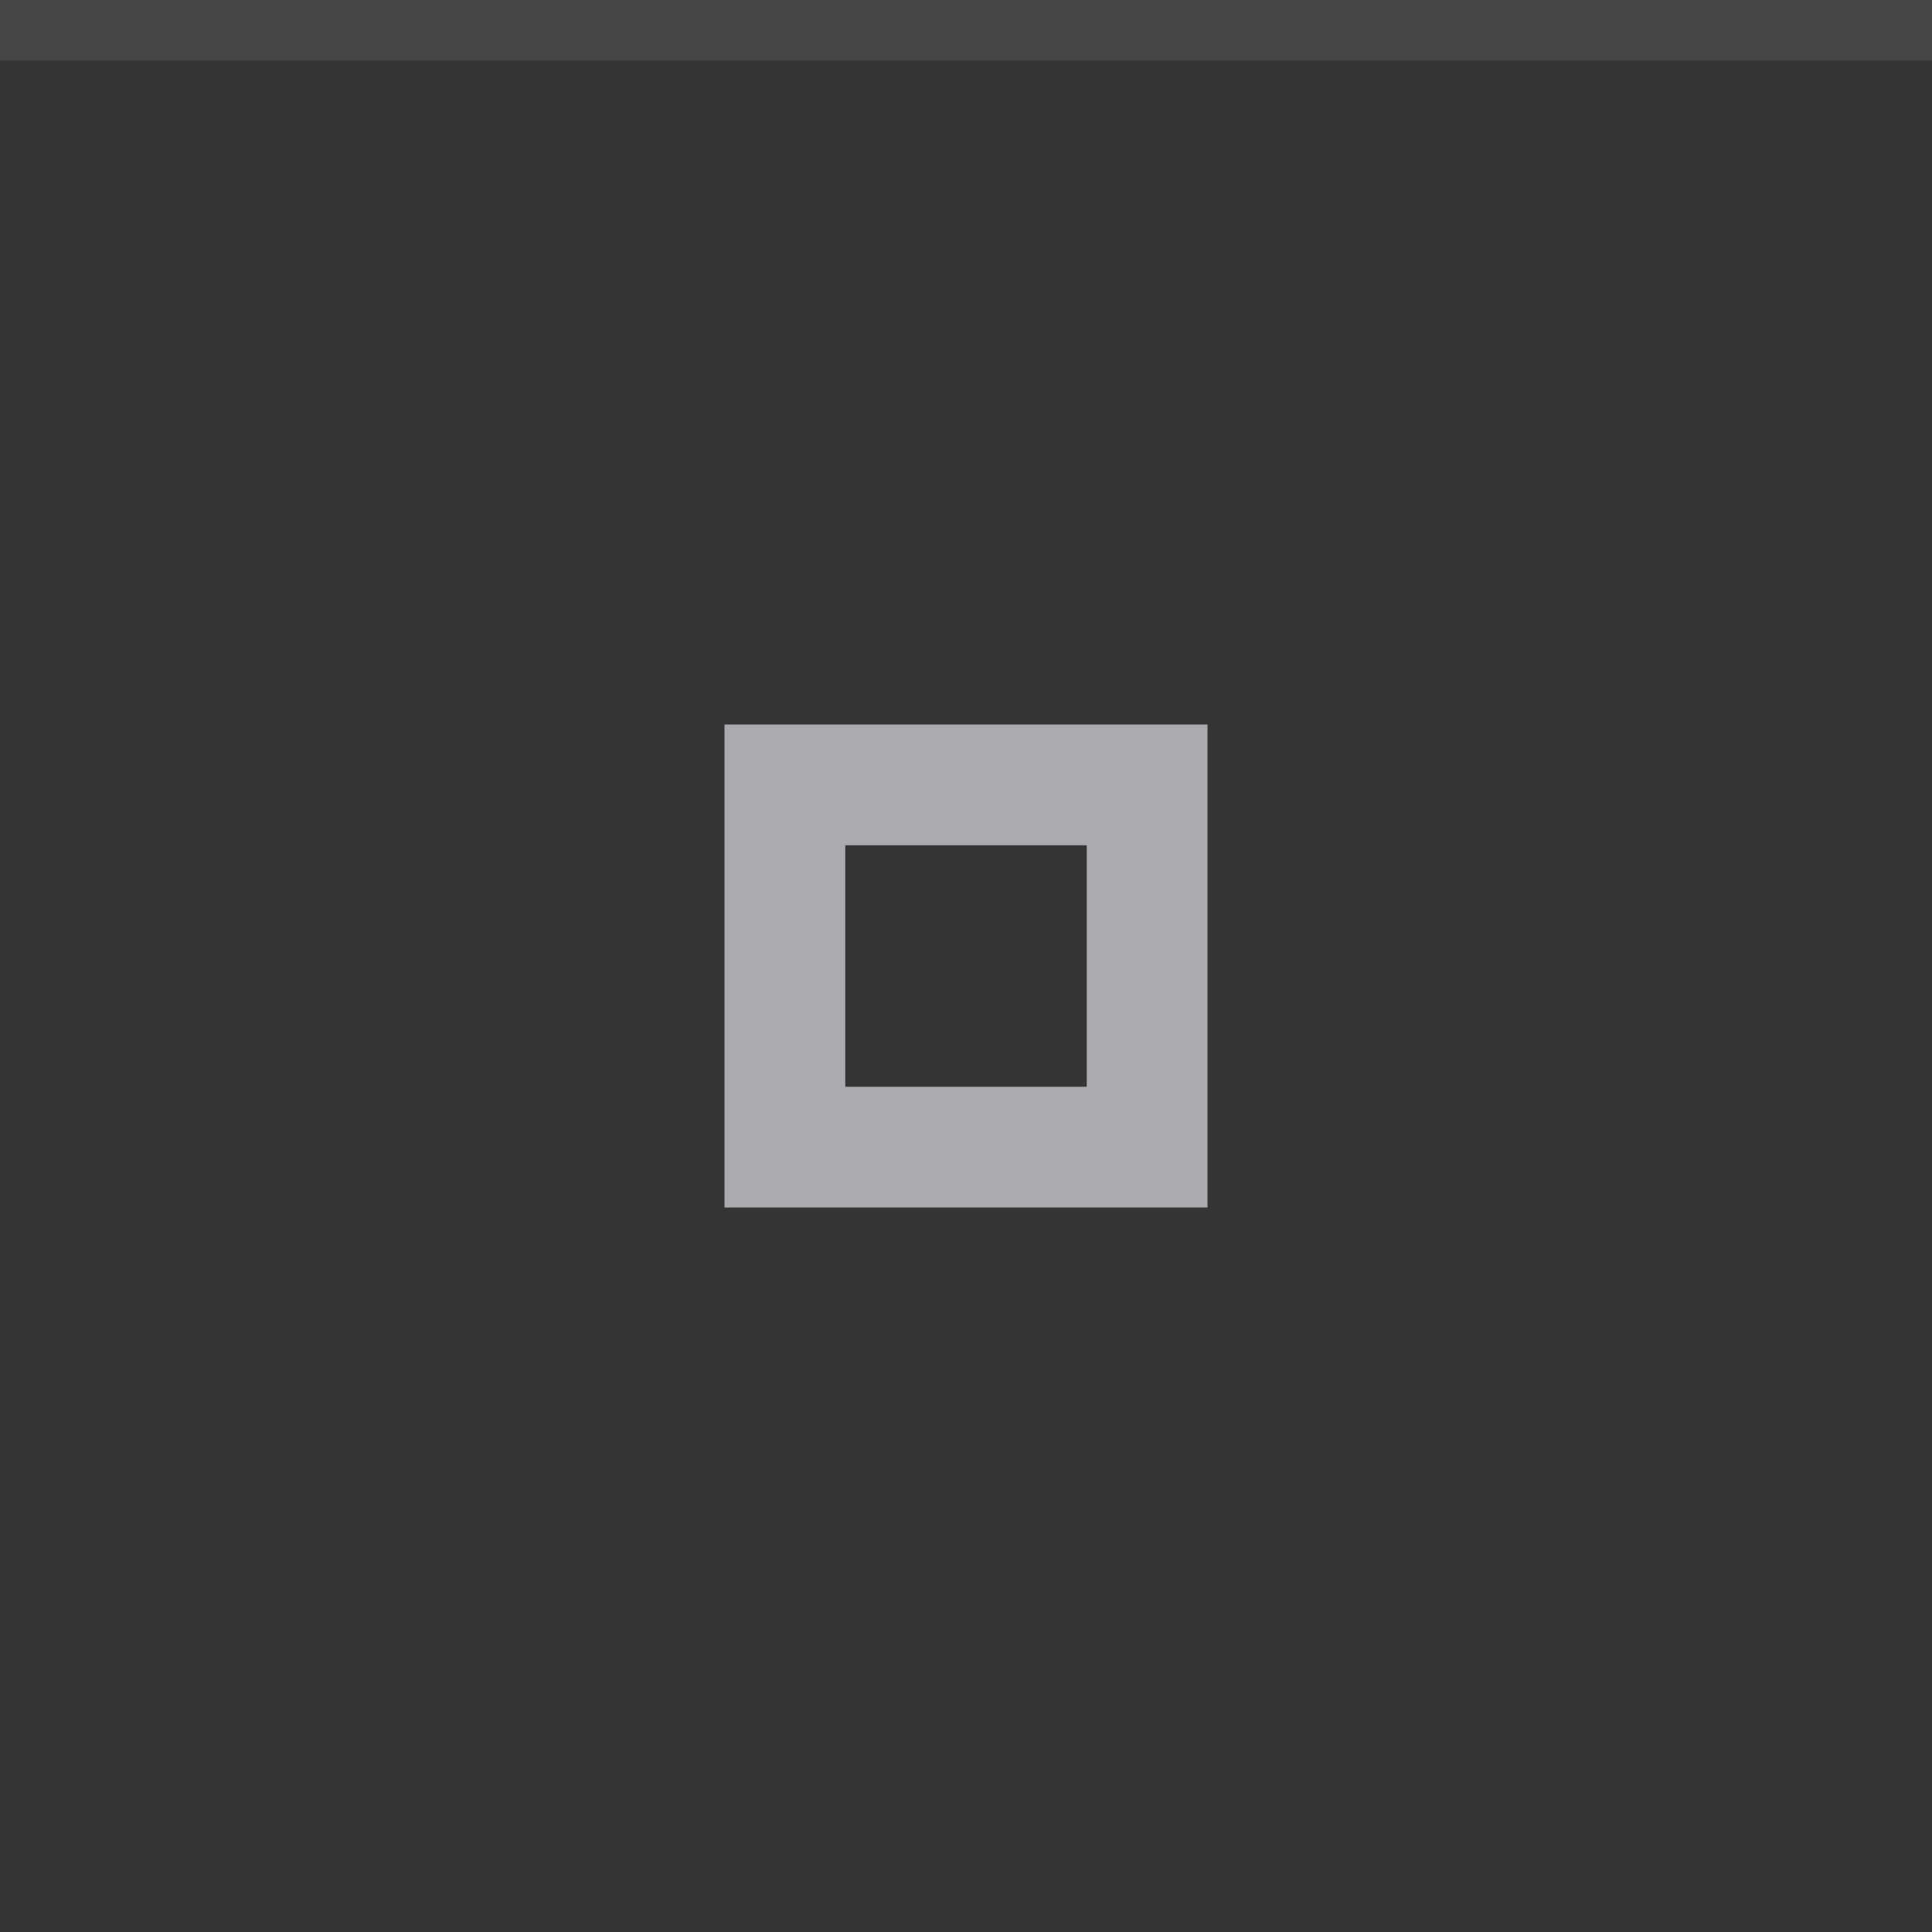
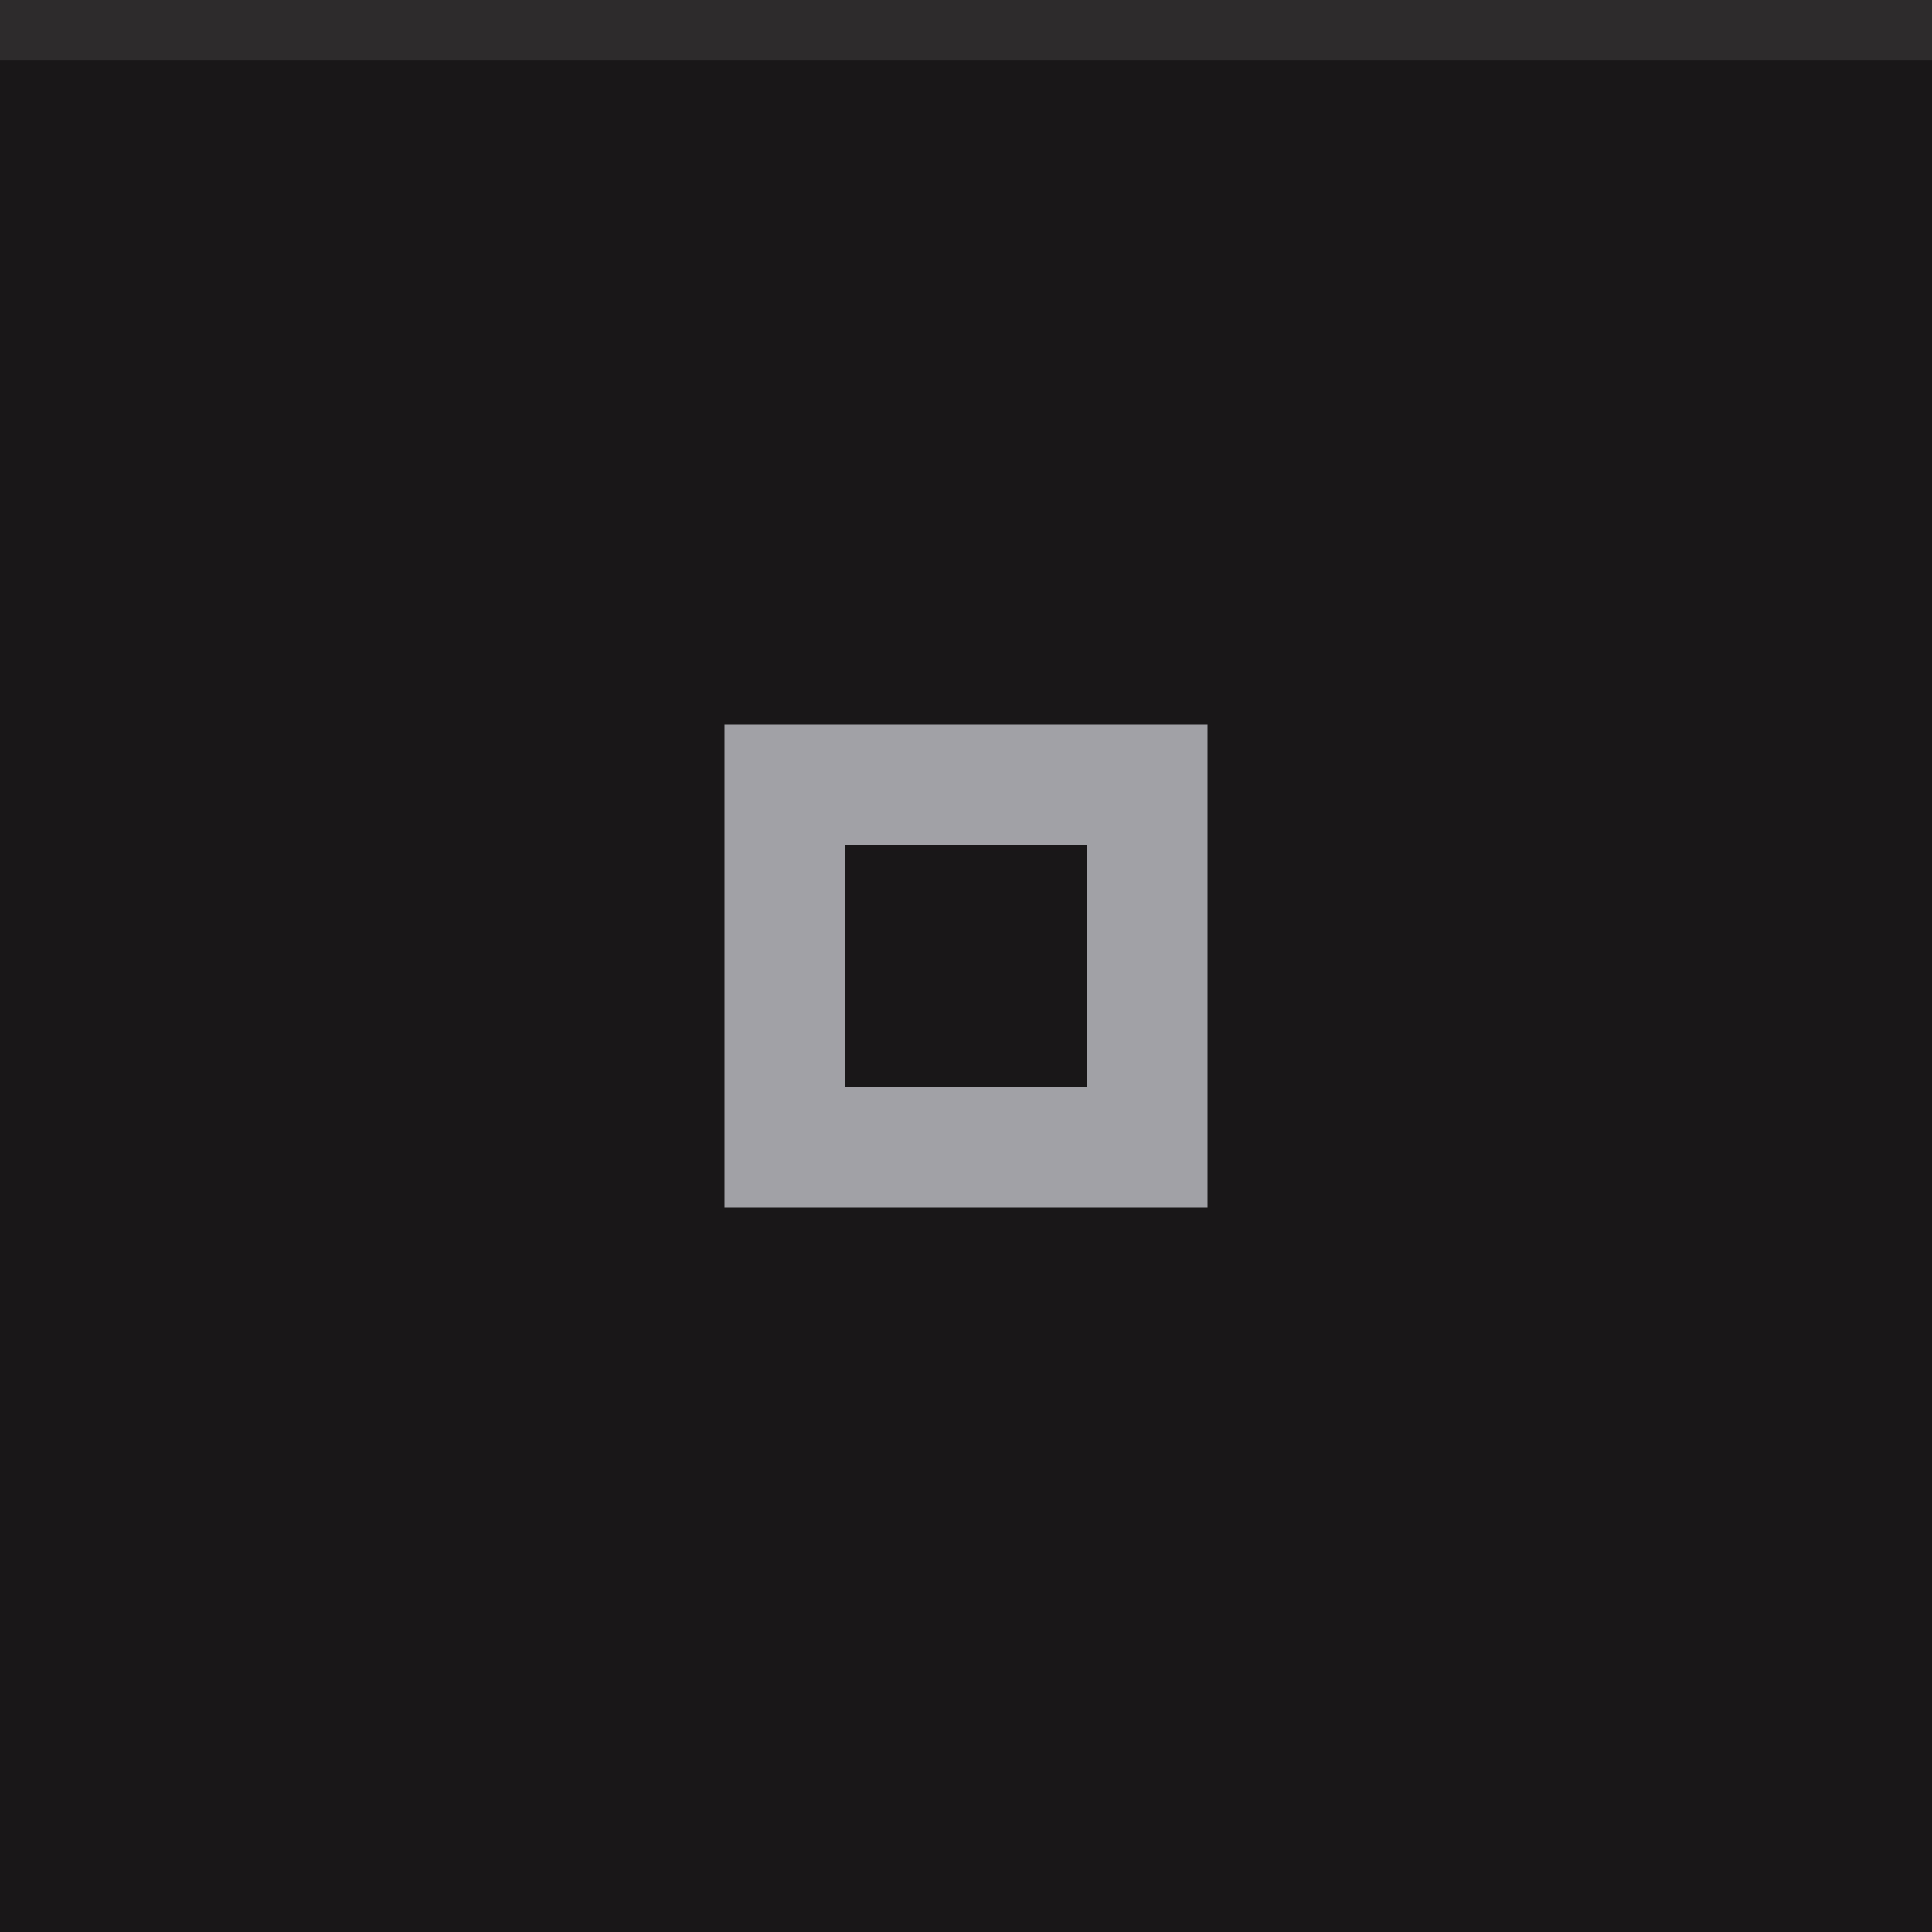
<svg xmlns="http://www.w3.org/2000/svg" width="32" height="32" viewBox="0 0 32 32">
-   <rect width="32" height="32" fill="#353535" />
+   <rect width="32" height="32" fill="#191718" />
  <rect width="32" height="1" fill="#dcdce2" fill-opacity="0.1" />
  <g fill="#dcdce2" opacity="0.7">
    <circle cx="16" cy="16" r="12" opacity="0" />
    <path d="m12 12v8h8v-8zm2 2h4v4h-4z" />
  </g>
</svg>
